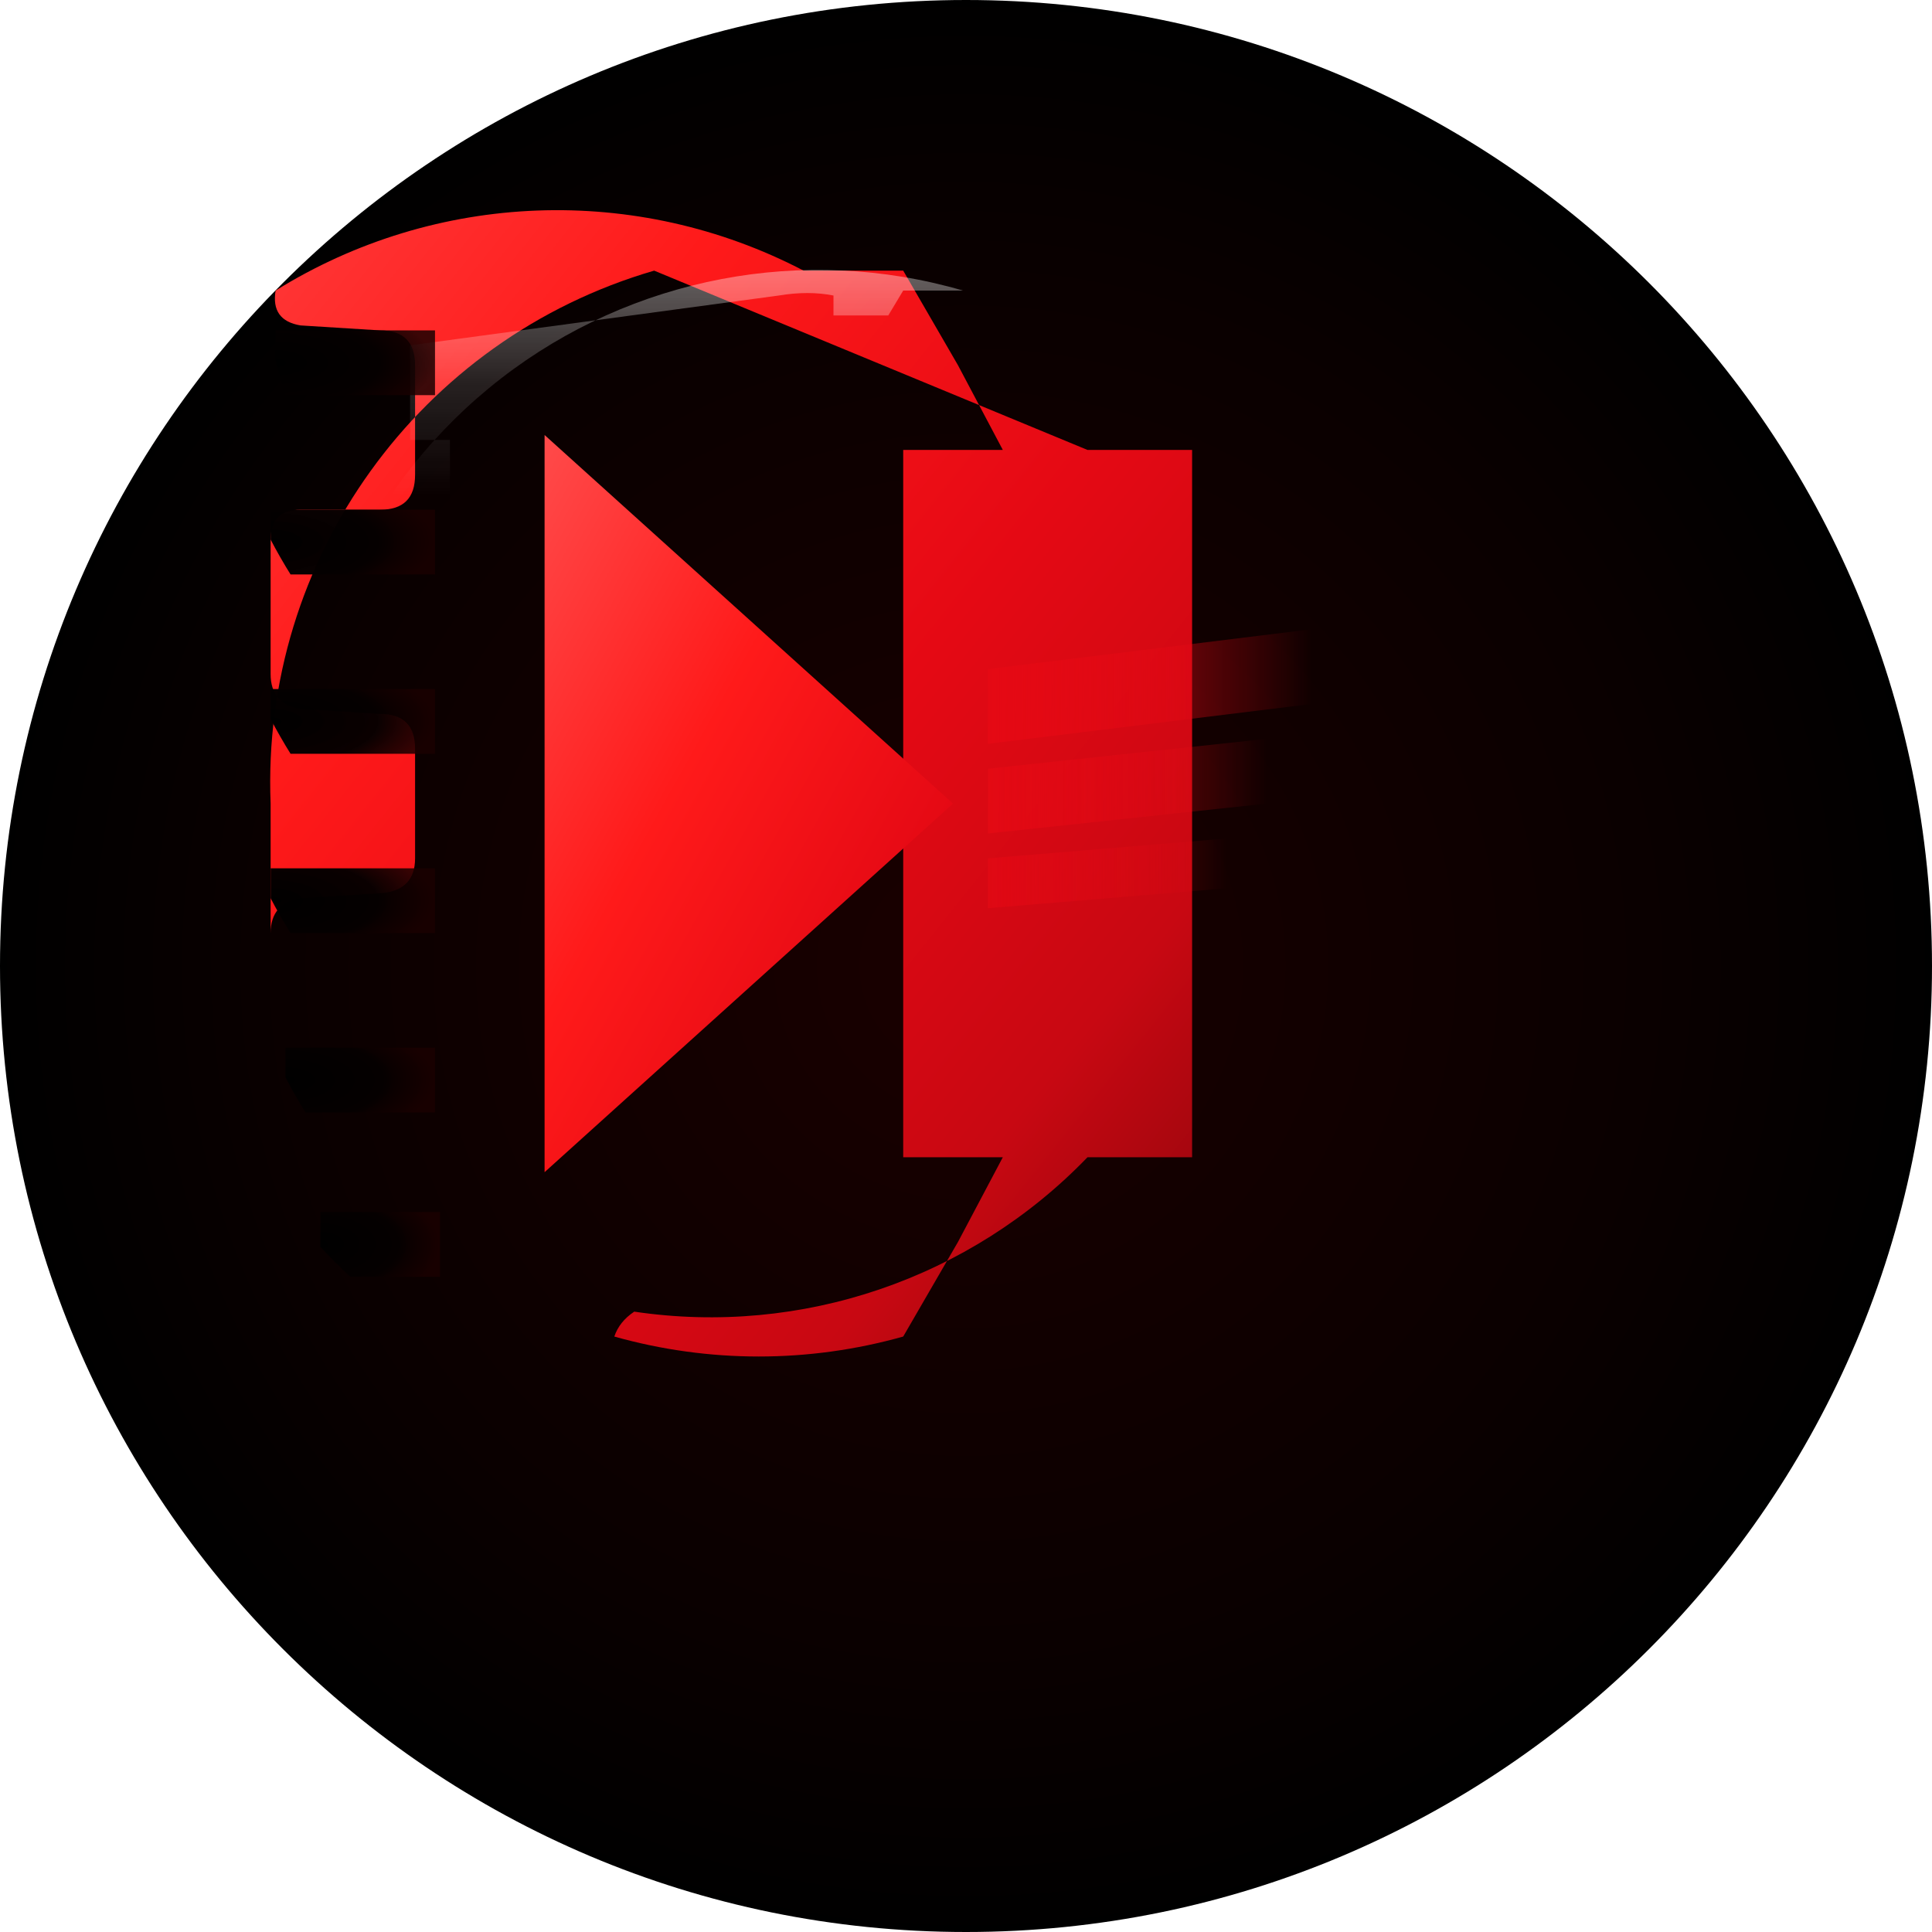
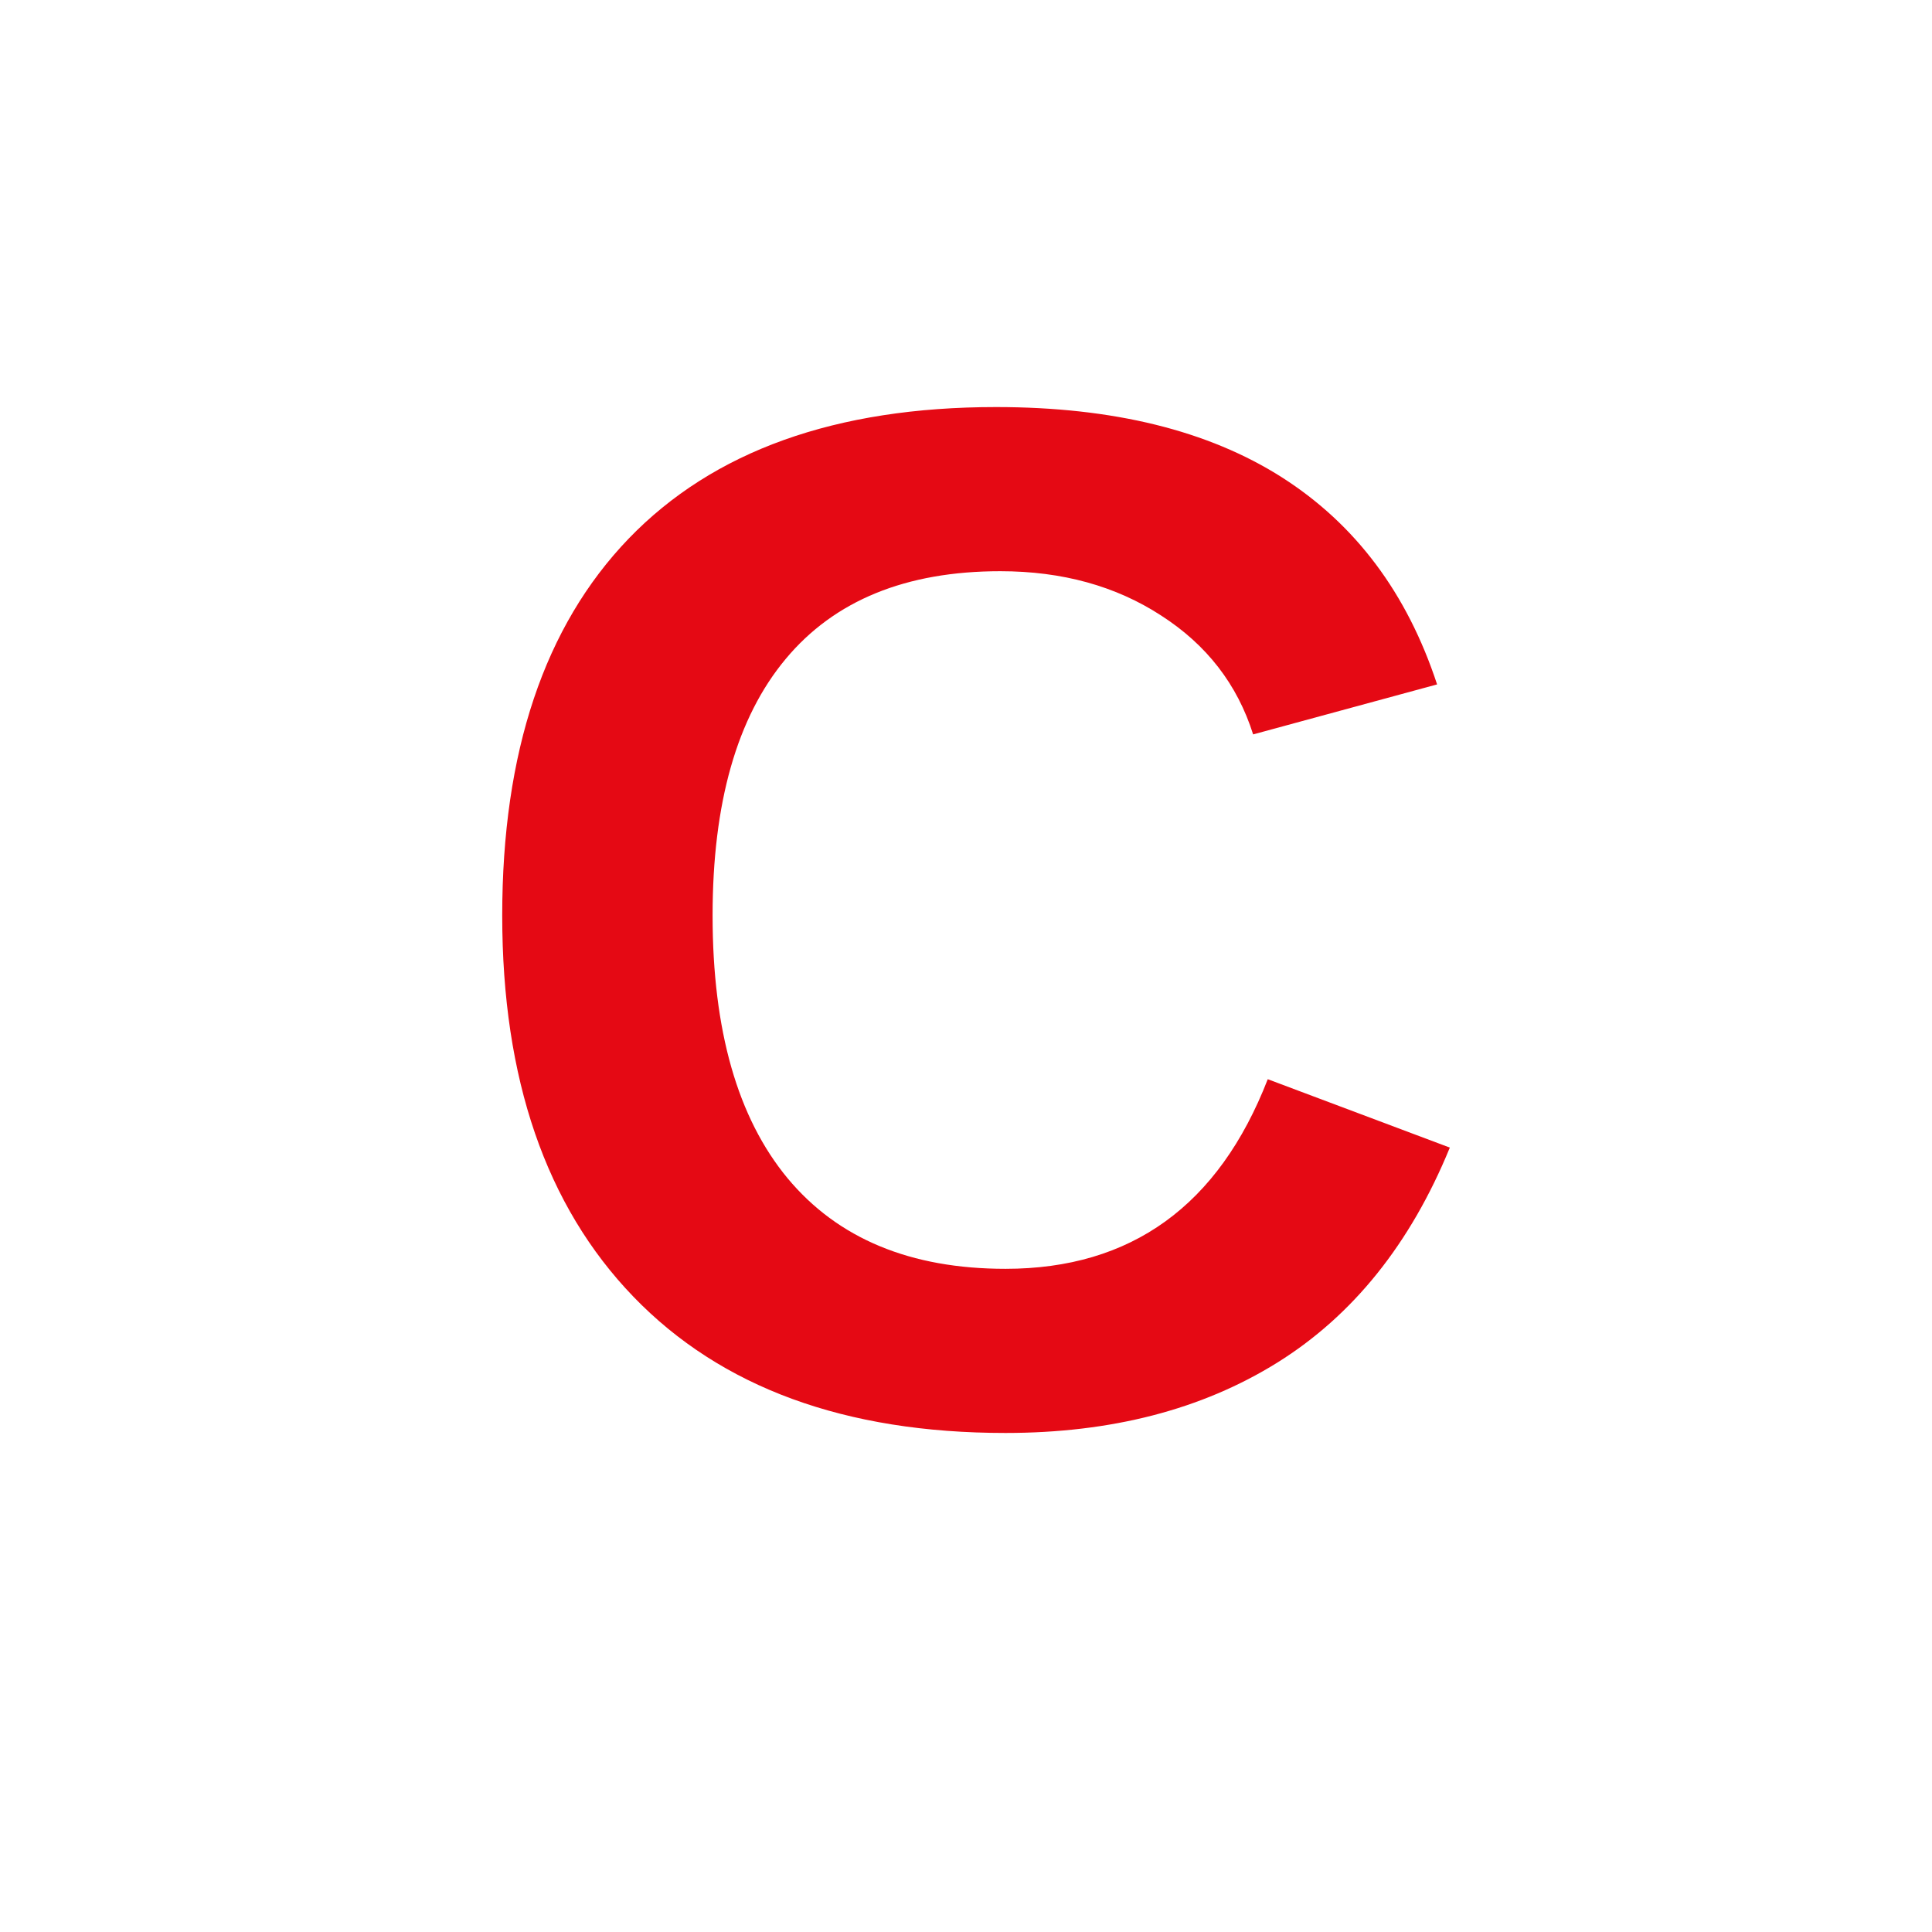
<svg xmlns="http://www.w3.org/2000/svg" viewBox="0 0 64 64" width="64" height="64">
-   <defs>
-     <linearGradient id="cBody" x1="0%" y1="0%" x2="100%" y2="100%">
-       <stop offset="0%" style="stop-color:#ff3838;stop-opacity:1" />
-       <stop offset="25%" style="stop-color:#ff1a1a;stop-opacity:1" />
-       <stop offset="55%" style="stop-color:#E50914;stop-opacity:1" />
-       <stop offset="80%" style="stop-color:#c80812;stop-opacity:1" />
-       <stop offset="100%" style="stop-color:#8b050c;stop-opacity:1" />
-     </linearGradient>
-     <linearGradient id="cHL" x1="0%" y1="0%" x2="0%" y2="100%">
-       <stop offset="0%" style="stop-color:#ffffff;stop-opacity:0.45" />
-       <stop offset="20%" style="stop-color:#ffffff;stop-opacity:0.15" />
-       <stop offset="40%" style="stop-color:#ffffff;stop-opacity:0" />
-     </linearGradient>
-     <linearGradient id="pG" x1="0%" y1="0%" x2="100%" y2="100%">
-       <stop offset="0%" style="stop-color:#ff4a4a;stop-opacity:1" />
-       <stop offset="40%" style="stop-color:#ff1a1a;stop-opacity:1" />
-       <stop offset="75%" style="stop-color:#E50914;stop-opacity:1" />
-       <stop offset="100%" style="stop-color:#a7060e;stop-opacity:1" />
-     </linearGradient>
-     <linearGradient id="tG" x1="0%" y1="0%" x2="100%" y2="0%">
-       <stop offset="0%" style="stop-color:#E50914;stop-opacity:0.98" />
-       <stop offset="45%" style="stop-color:#E50914;stop-opacity:0.55" />
-       <stop offset="100%" style="stop-color:#E50914;stop-opacity:0" />
-     </linearGradient>
-     <radialGradient id="iG" cx="50%" cy="50%" r="50%">
-       <stop offset="0%" style="stop-color:#1a0000;stop-opacity:1" />
-       <stop offset="70%" style="stop-color:#0a0000;stop-opacity:1" />
-       <stop offset="100%" style="stop-color:#000000;stop-opacity:1" />
-     </radialGradient>
-     <radialGradient id="nG" cx="0%" cy="50%" r="100%">
-       <stop offset="0%" style="stop-color:#000000;stop-opacity:1" />
-       <stop offset="65%" style="stop-color:#050000;stop-opacity:0.98" />
-       <stop offset="100%" style="stop-color:#1a0000;stop-opacity:0.85" />
-     </radialGradient>
-   </defs>
-   <circle cx="32" cy="32" r="32" fill="url(#iG)" />
-   <g transform="translate(5.5, 5.5) scale(0.825)">
-     <path d="M 25.6 4.2 m -6 0 A 21.4 21.4 0 0 0 4.2 25.6 L 4.2 30.8 Q 4.2 29.6 5.4 29.4 L 8.6 29.2 Q 10 29.1 10 27.8 L 10 23.4 Q 10 22 8.6 22 L 5.4 21.8 Q 4.2 21.6 4.2 20.4 L 4.2 15 Q 4.2 13.8 5.4 13.8 L 8.6 13.8 Q 10 13.8 10 12.4 L 10 8 Q 10 6.6 8.6 6.6 L 5.4 6.4 Q 4.2 6.2 4.4 5 A 21.4 21.4 0 0 1 25.6 4.2 L 29.6 4.2 L 31.8 8 L 33.6 11.4 L 29.6 11.4 L 29.6 39.8 L 33.6 39.8 L 31.8 43.2 L 29.6 47 A 21.4 21.4 0 0 1 18 47 Q 18.2 46.4 18.8 46 A 21 21 0 0 0 37 39.8 L 41.2 39.8 L 41.2 11.4 L 37 11.4 Z" fill="url(#cBody)" />
-     <path d="M 26.8 6 L 29 6 L 29.6 5 L 32 5 A 20.8 20.8 0 0 0 5.4 25.6 L 5.4 26.8 L 8.6 26.8 L 8.6 24.4 L 11.4 24.4 L 11.4 21.4 L 8.6 21.4 L 8.6 18 L 11.4 18 L 11.4 11 L 9.8 11 L 9.8 7.2 L 24.6 5.2 Q 25.8 5 26.8 5.2 Z" fill="url(#cHL)" opacity="0.85" />
-     <path d="M 4.4 6.6 L 10.8 6.6 L 10.8 9.2 L 4.8 9.2 A 20.8 20.8 0 0 1 4.4 7.8 Z" fill="url(#nG)" />
-     <path d="M 4.2 13.8 L 10.8 13.8 L 10.8 16.4 L 5 16.4 A 20.8 20.8 0 0 1 4.2 15 Z" fill="url(#nG)" />
-     <path d="M 4.2 21 L 10.8 21 L 10.8 23.6 L 5 23.6 A 20.8 20.8 0 0 1 4.2 22.2 Z" fill="url(#nG)" />
-     <path d="M 4.2 28.2 L 10.8 28.2 L 10.8 30.8 L 5 30.8 A 20.8 20.8 0 0 1 4.2 29.4 Z" fill="url(#nG)" />
-     <path d="M 4.8 35.4 L 10.8 35.4 L 10.8 38 L 5.6 38 A 20.8 20.8 0 0 1 4.8 36.6 Z" fill="url(#nG)" />
-     <path d="M 6.2 42 L 11 42 L 11 44.6 L 7.4 44.6 A 20.8 20.8 0 0 1 6.2 43.4 Z" fill="url(#nG)" />
-     <path d="M 15.2 10.8 L 31.6 25.6 L 15.2 40.4 Z" fill="url(#pG)" />
-     <path d="M 33 20.2 L 46 18.6 L 46 21.6 L 33 23.2 Z" fill="url(#tG)" />
-     <path d="M 33 24.2 L 44.2 23 L 44.2 25.6 L 33 26.8 Z" fill="url(#tG)" opacity="0.85" />
-     <path d="M 33 27.8 L 42.6 27 L 42.6 29 L 33 29.8 Z" fill="url(#tG)" opacity="0.68" />
-   </g>
+   <text x="32" y="47" text-anchor="middle" font-family="Arial, Helvetica, sans-serif" font-size="48" font-weight="900" fill="#E50914">C</text>
</svg>
